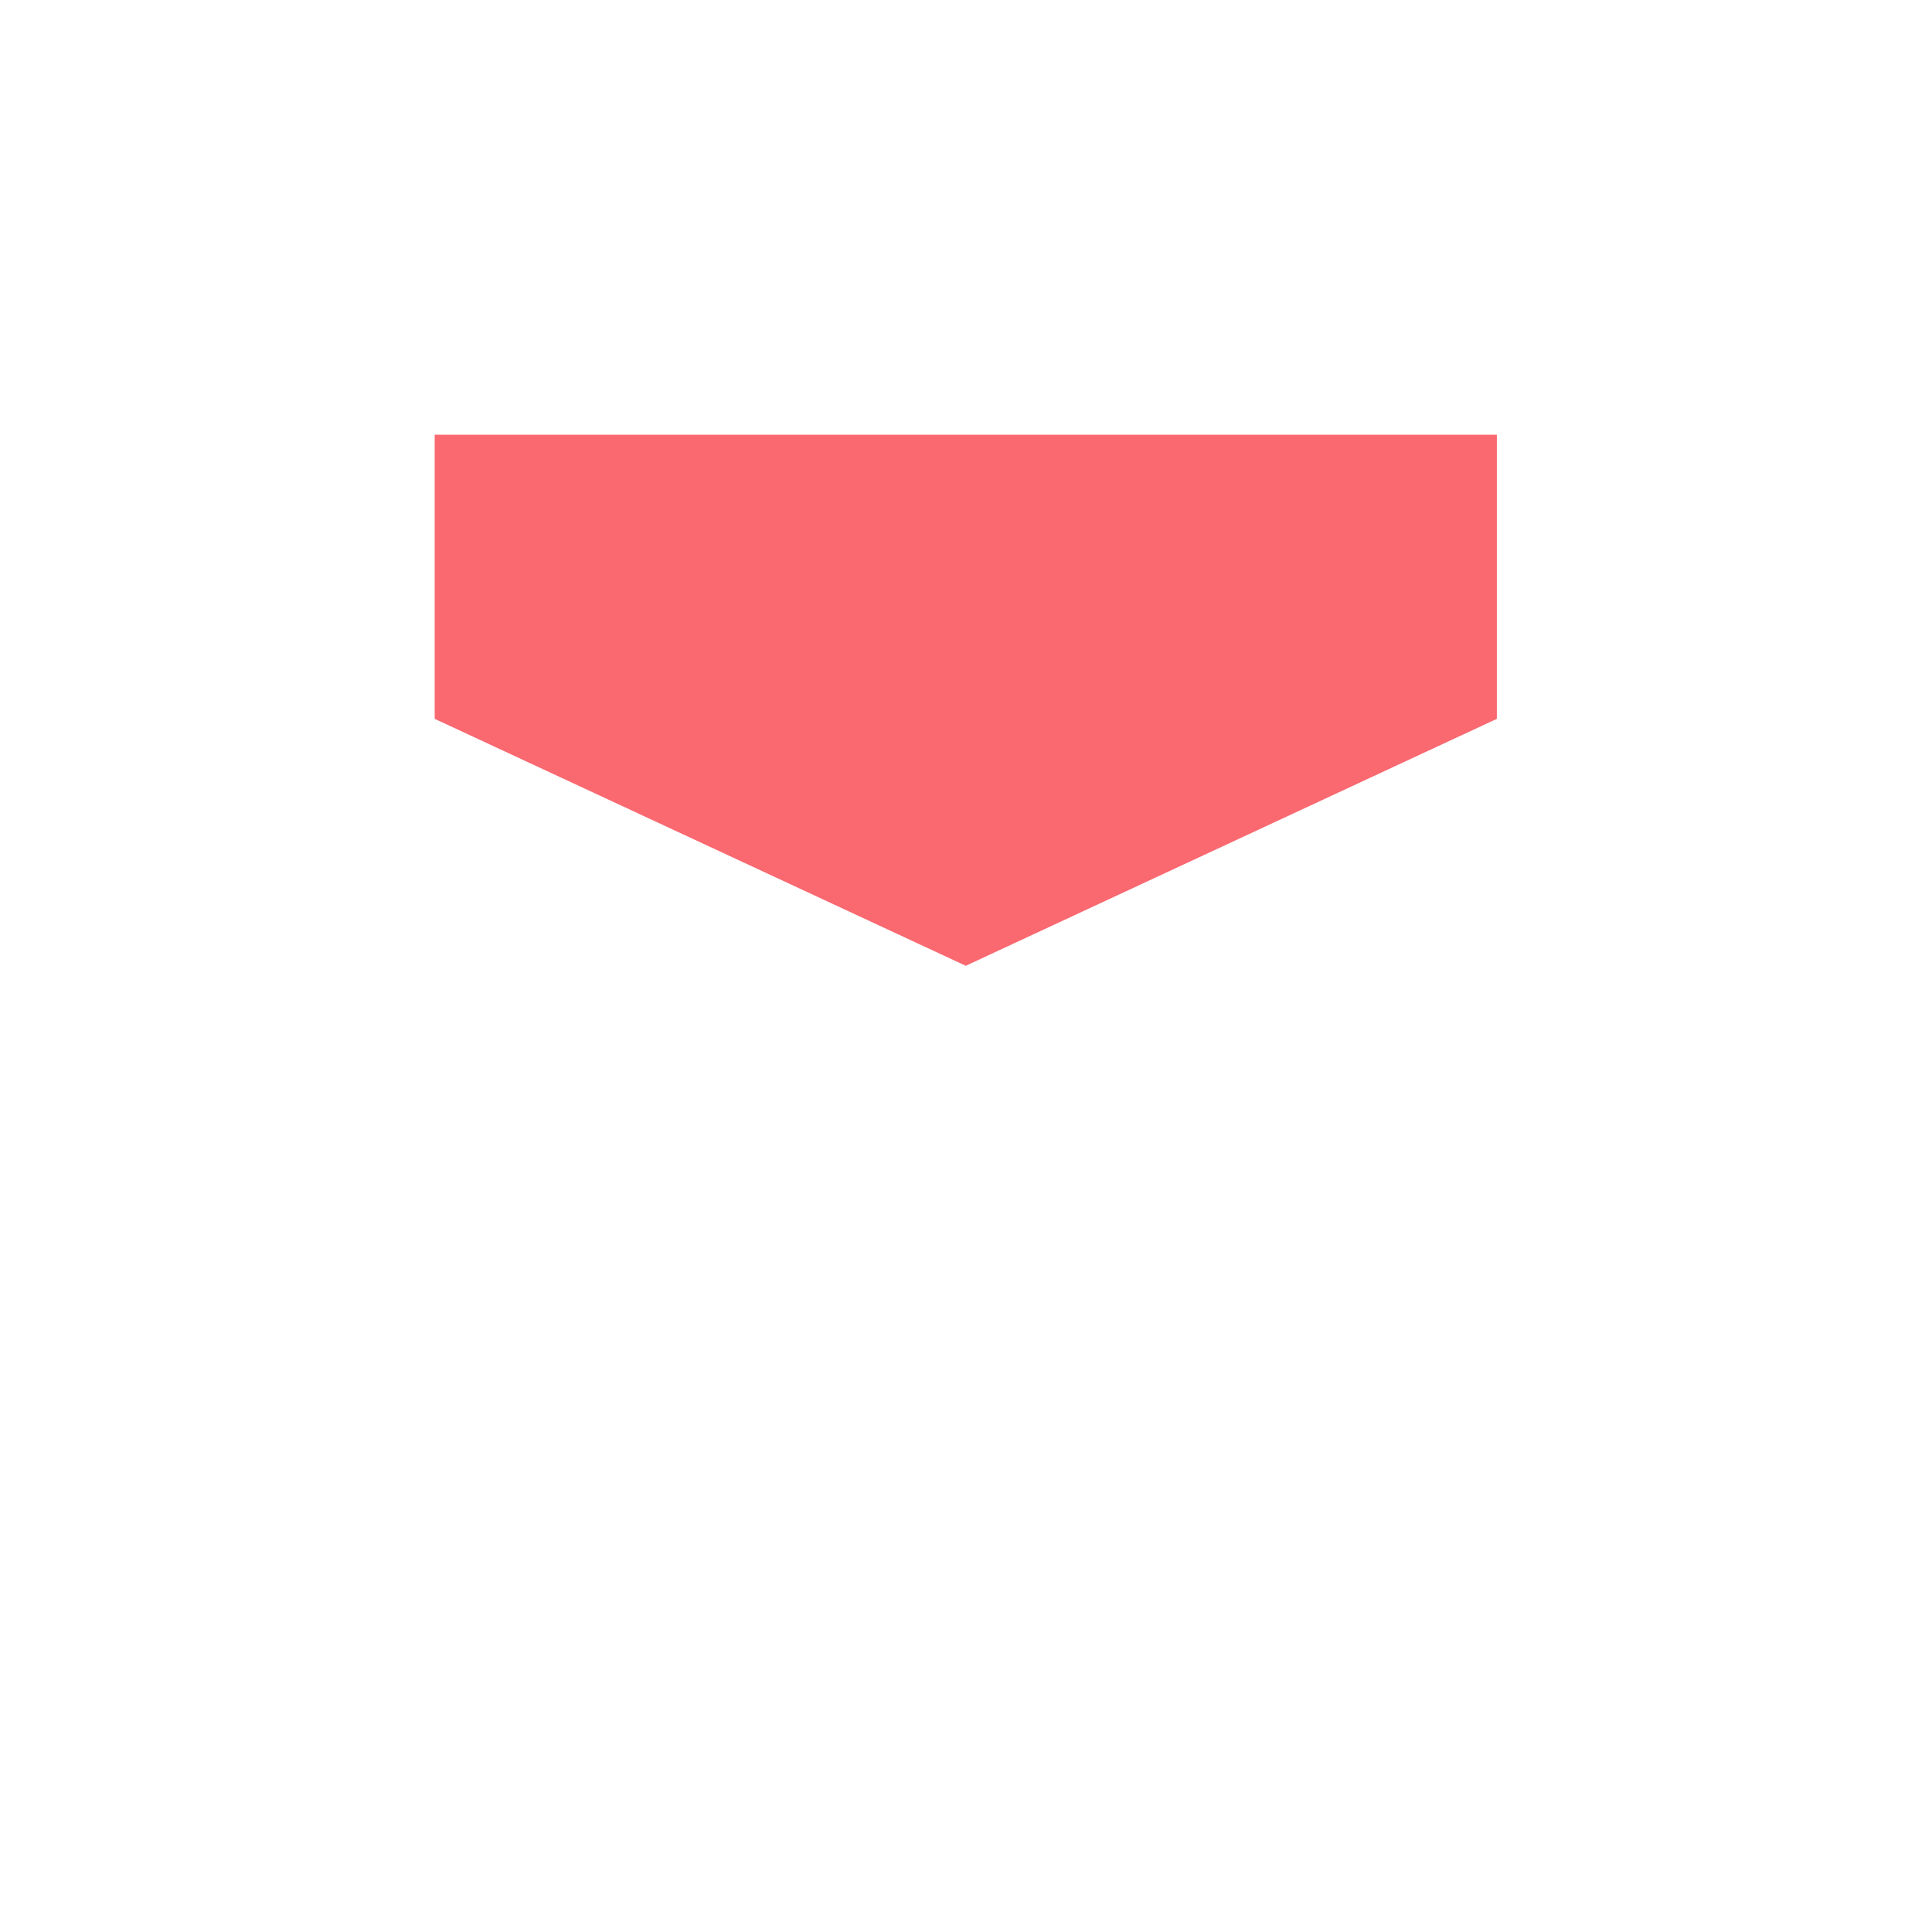
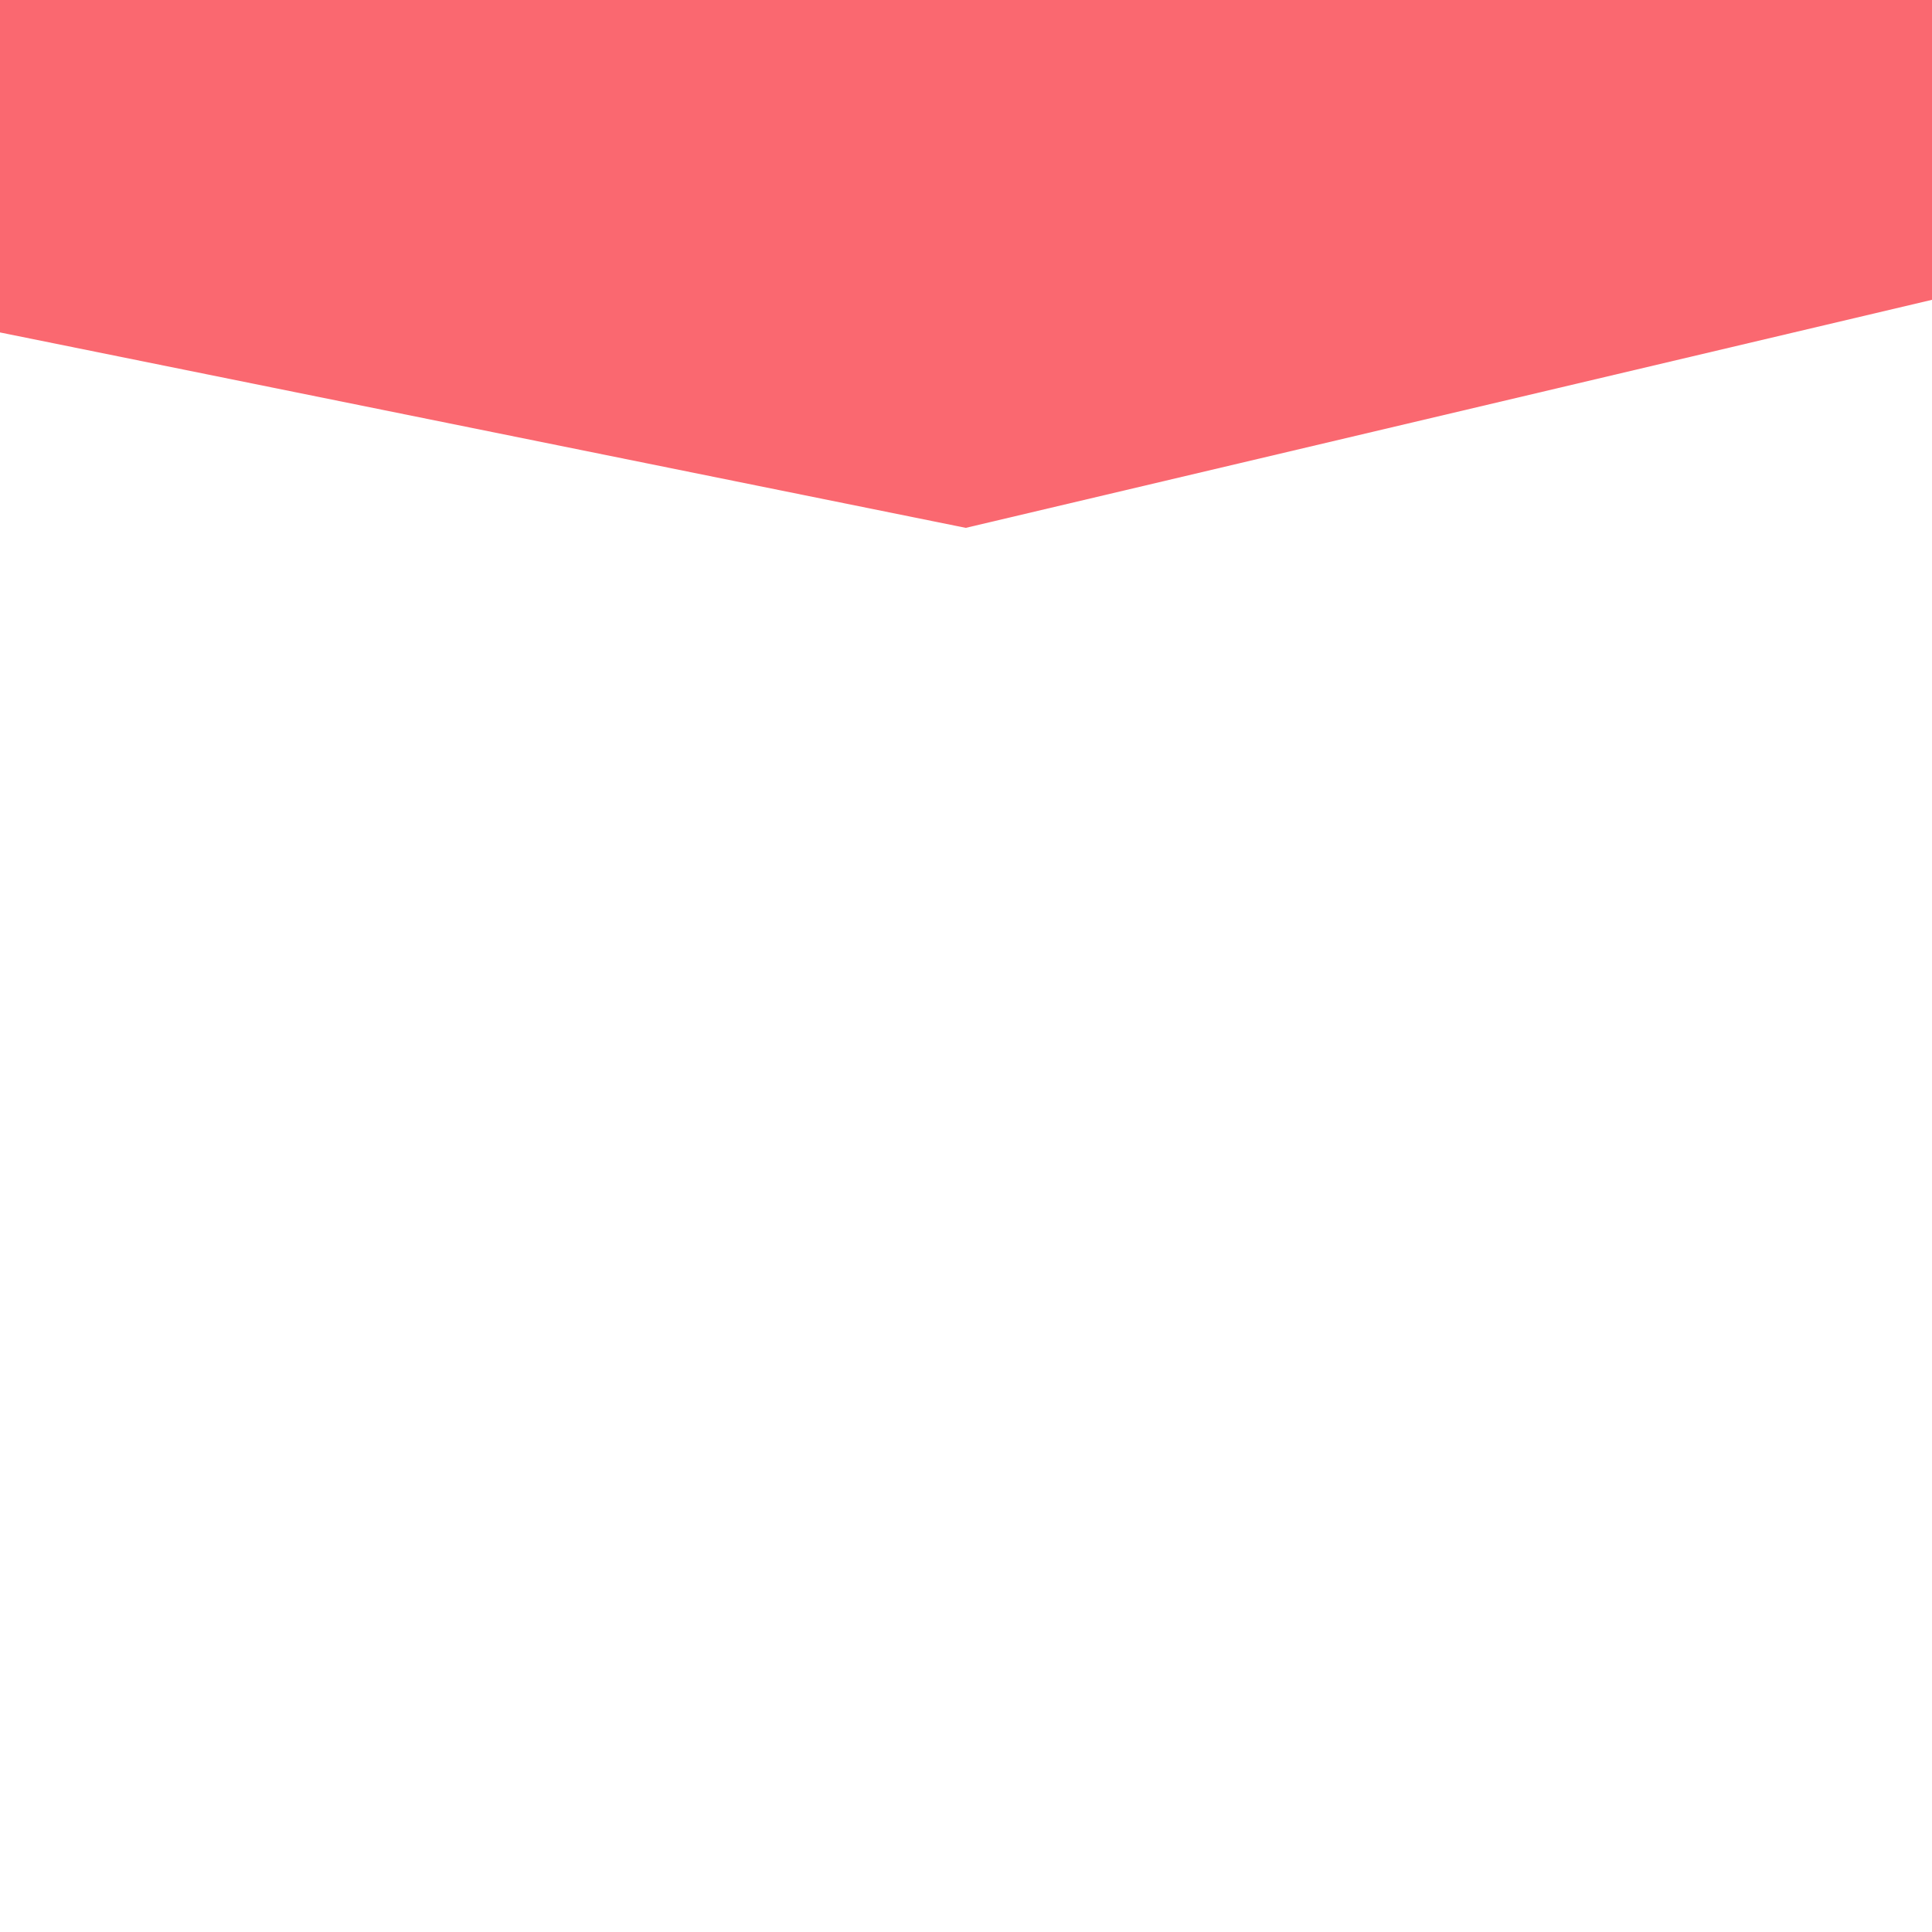
- <svg xmlns="http://www.w3.org/2000/svg" width="375pt" height="375pt" viewBox="0 0 375 375" version="1.2">
+ <svg xmlns="http://www.w3.org/2000/svg" width="375pt" height="375pt" viewBox="0 85 375 375" version="1.2">
  <g id="surface1">
-     <path style=" stroke:none;fill-rule:nonzero;fill:rgb(98.039%,40.779%,43.919%);fill-opacity:1;" d="M 187.457 84.375 L 84.375 84.375 L 84.375 139.527 L 187.457 187.457 L 290.539 139.527 L 290.539 84.375 Z M 187.457 84.375 " />
+     <path stroke="none" fill="rgb(98.039%,40.779%,43.919%)" fillOpacity="1" d="M 187.457 84.375 L 0 84.375 L 0 149.527 L 187.457 187.457 L 390.539 139.527 L 390.539 84.375 Z M 187.457 84.375 " />
  </g>
</svg>
